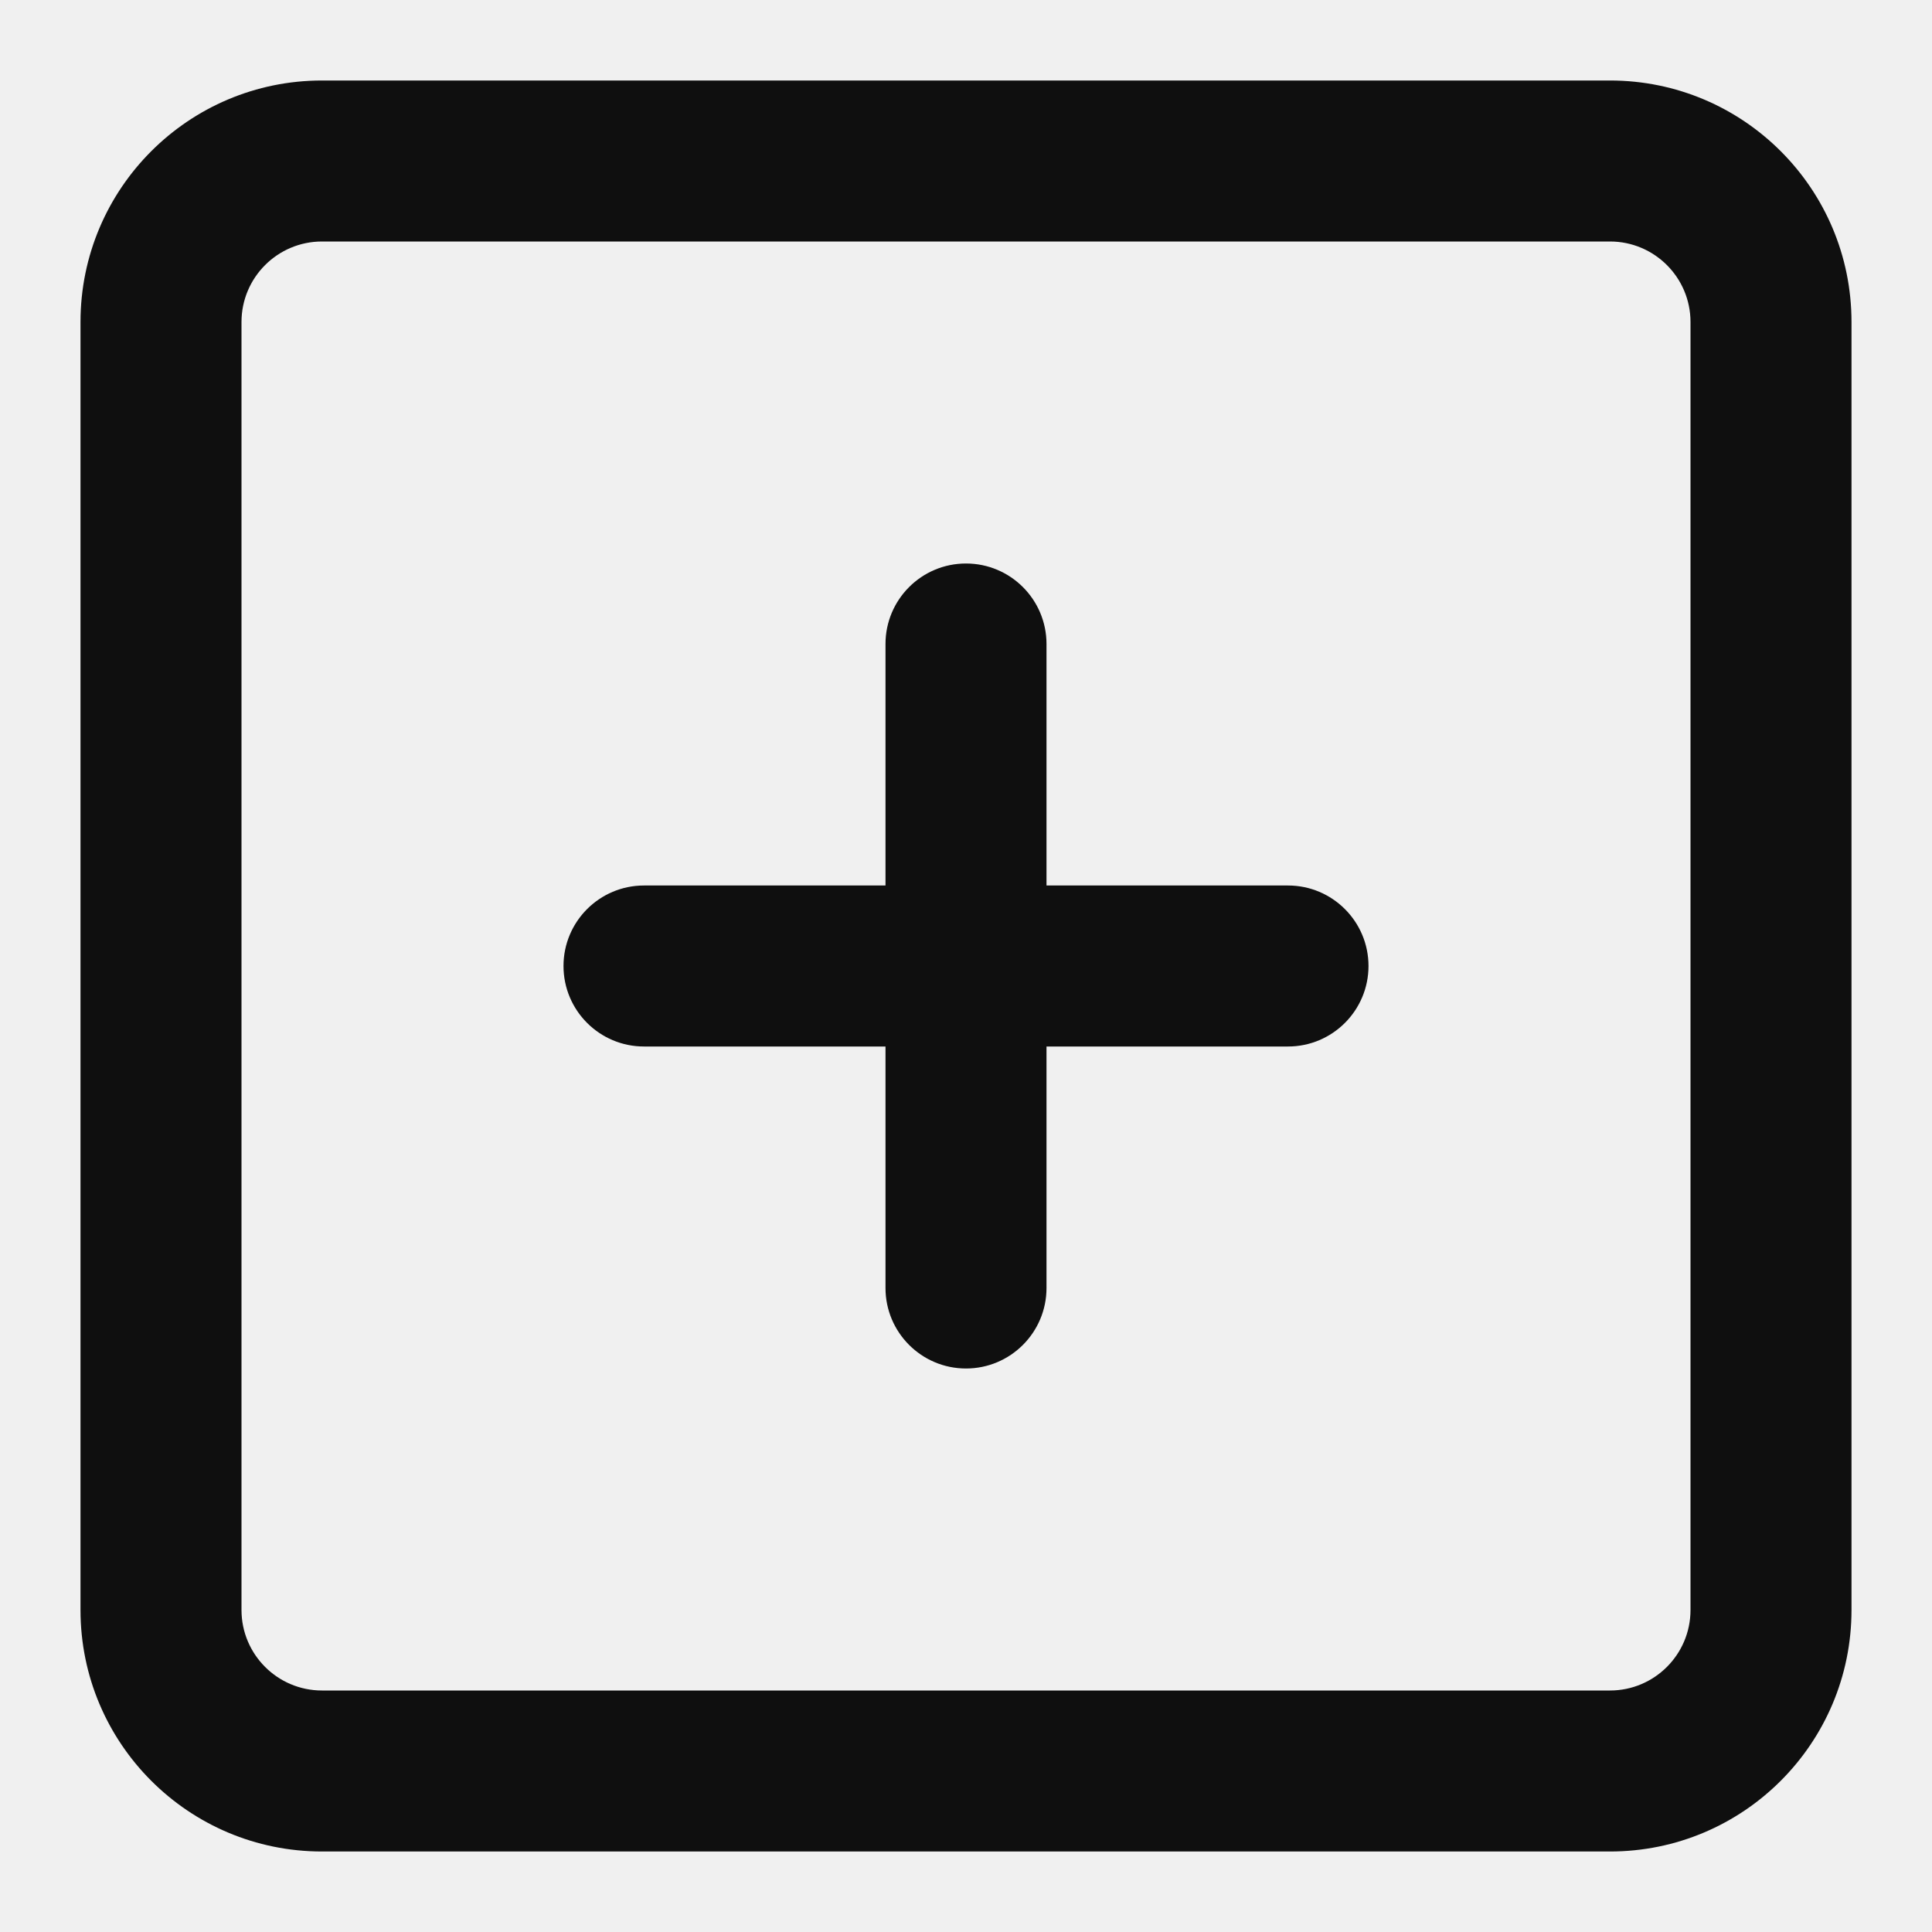
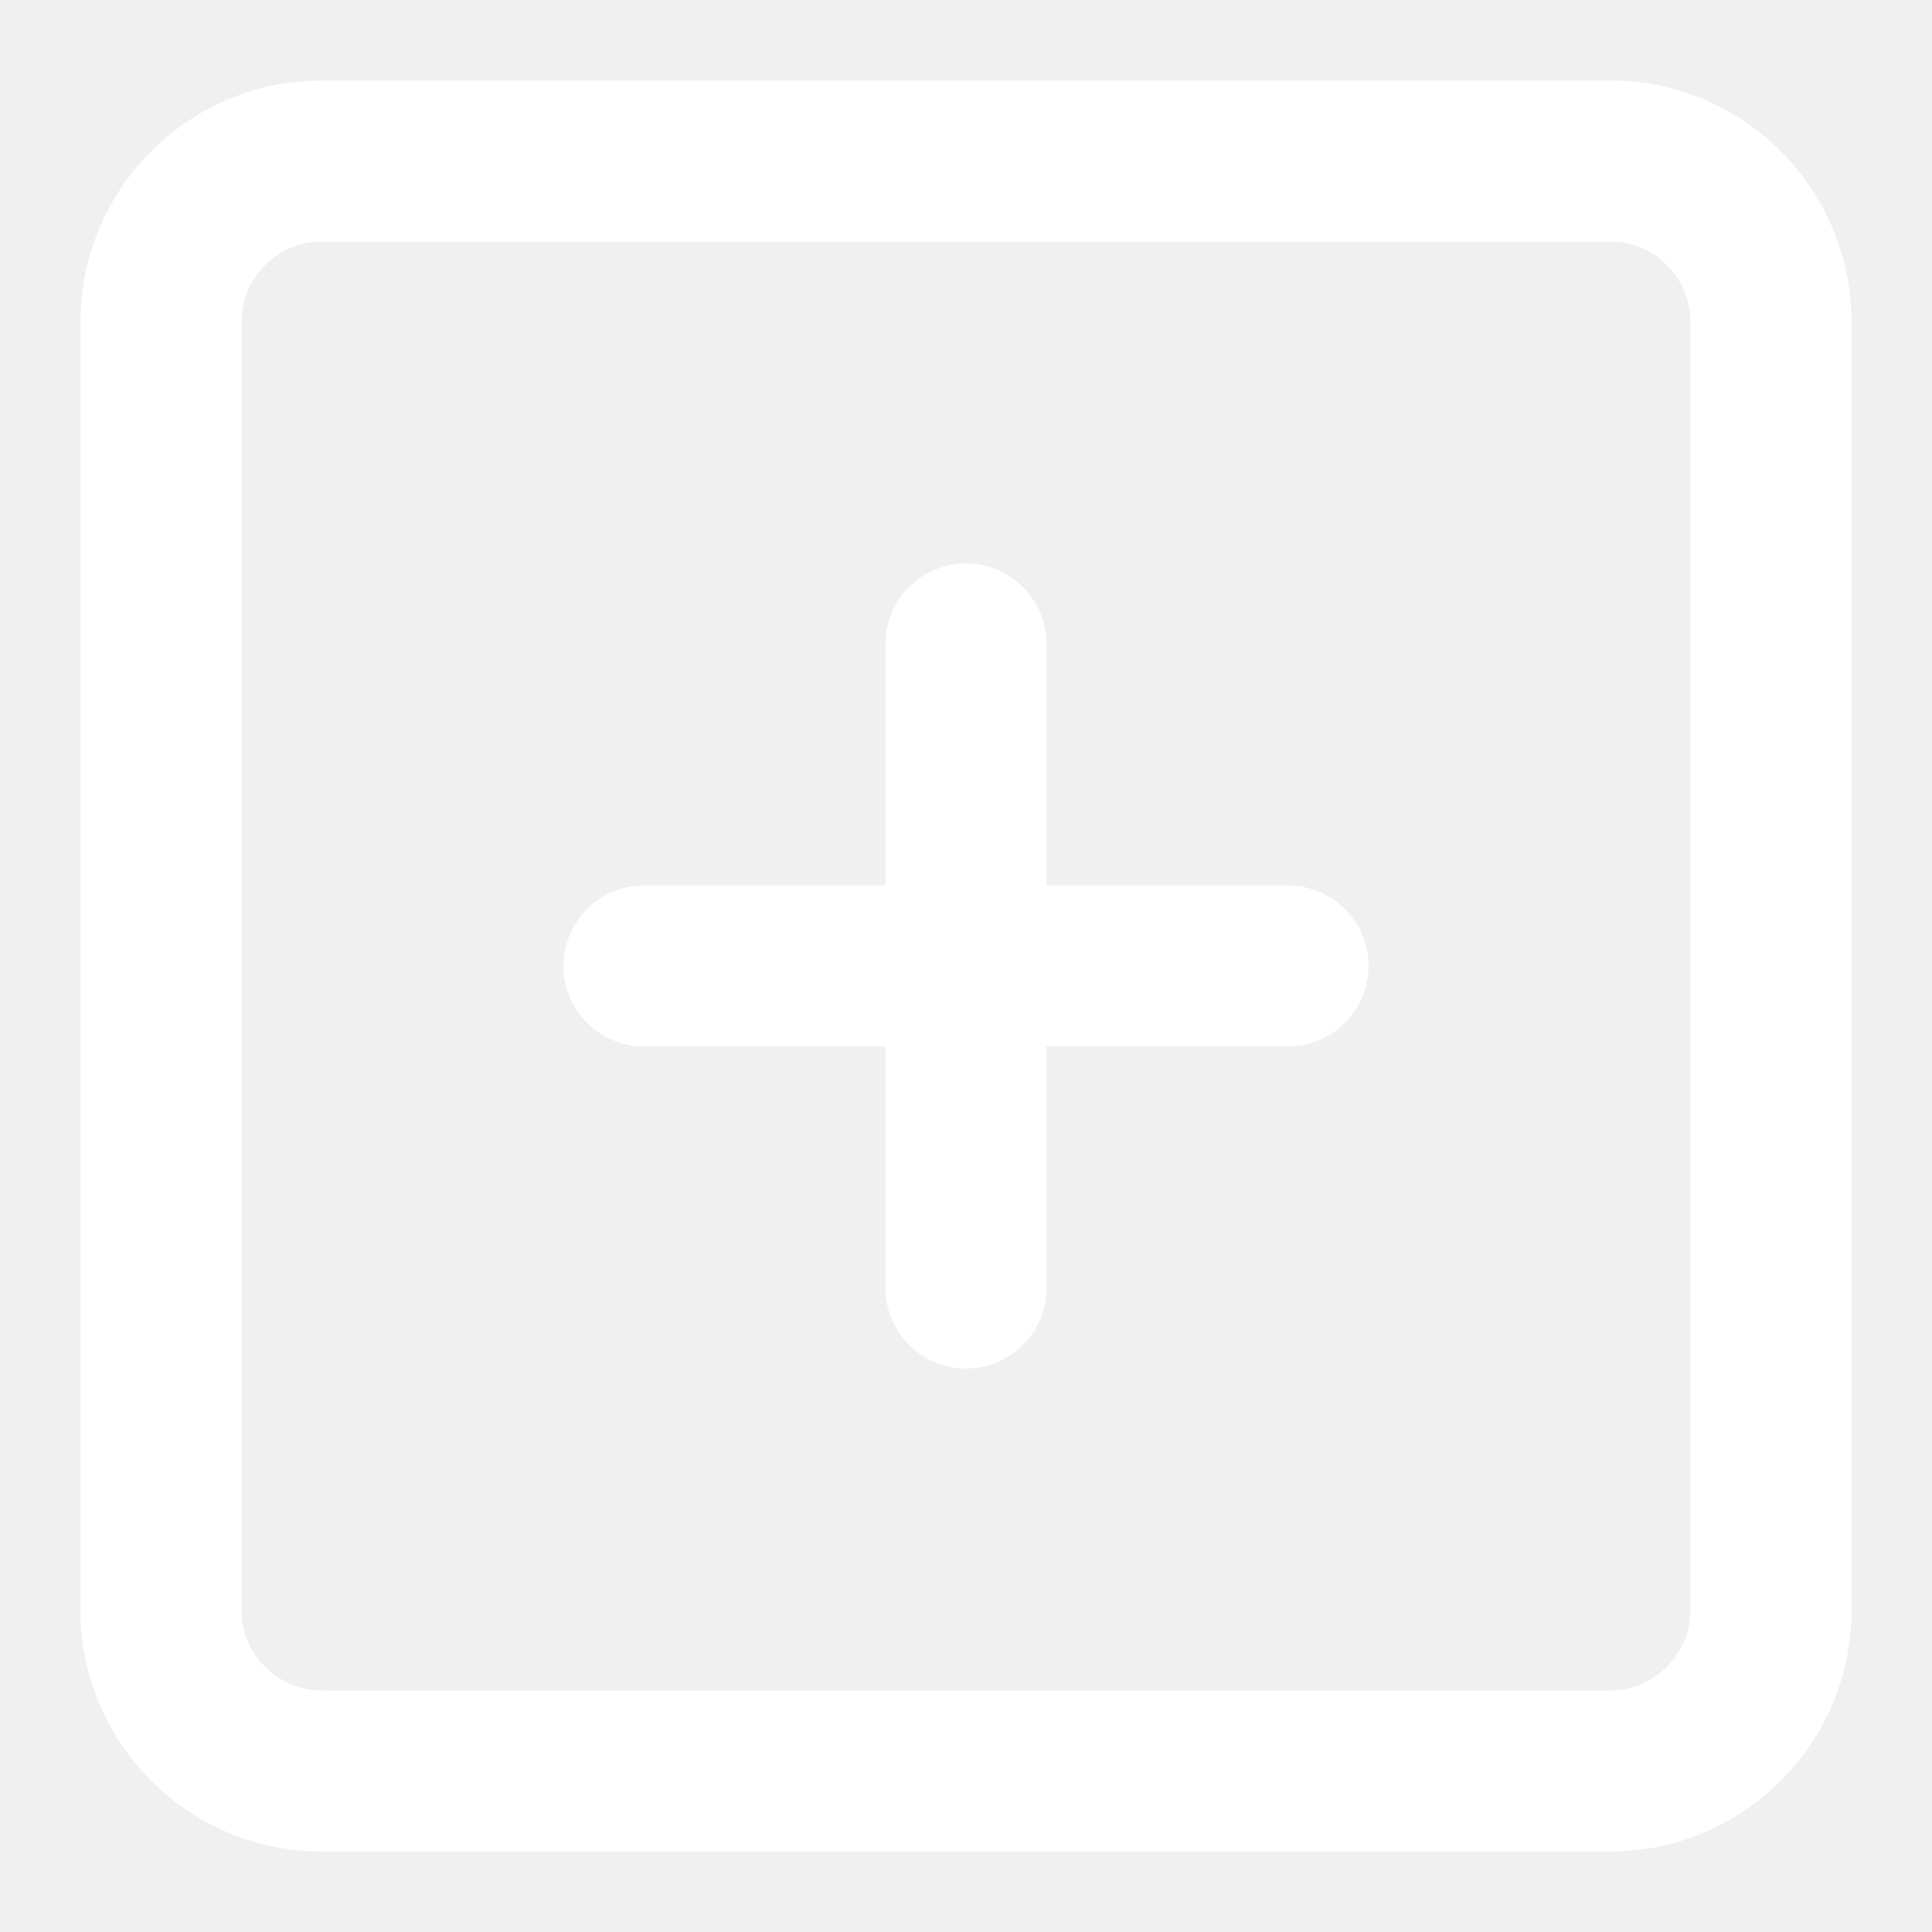
<svg xmlns="http://www.w3.org/2000/svg" width="24" height="24" viewBox="0 0 24 24" fill="none">
-   <path d="M11 8C11 7.448 11.448 7 12 7C12.552 7 13 7.448 13 8V11H16C16.552 11 17 11.448 17 12C17 12.552 16.552 13 16 13H13V16C13 16.552 12.552 17 12 17C11.448 17 11 16.552 11 16V13H8C7.448 13 7 12.552 7 12C7 11.448 7.448 11 8 11H11V8Z" fill="#0F0F0F" />
-   <path fill-rule="evenodd" clip-rule="evenodd" d="M23 4C23 2.343 21.657 1 20 1H4C2.343 1 1 2.343 1 4V20C1 21.657 2.343 23 4 23H20C21.657 23 23 21.657 23 20V4ZM21 4C21 3.448 20.552 3 20 3H4C3.448 3 3 3.448 3 4V20C3 20.552 3.448 21 4 21H20C20.552 21 21 20.552 21 20V4Z" fill="#0F0F0F" />
+   <path d="M11 8C11 7.448 11.448 7 12 7C12.552 7 13 7.448 13 8V11H16C16.552 11 17 11.448 17 12C17 12.552 16.552 13 16 13H13V16C13 16.552 12.552 17 12 17C11.448 17 11 16.552 11 16V13H8C7.448 13 7 12.552 7 12C7 11.448 7.448 11 8 11H11V8Z" fill="white" />
+   <path fill-rule="evenodd" clip-rule="evenodd" d="M23 4C23 2.343 21.657 1 20 1H4C2.343 1 1 2.343 1 4V20C1 21.657 2.343 23 4 23H20C21.657 23 23 21.657 23 20V4ZM21 4C21 3.448 20.552 3 20 3H4C3.448 3 3 3.448 3 4V20C3 20.552 3.448 21 4 21H20C20.552 21 21 20.552 21 20V4Z" fill="white" />
</svg>
